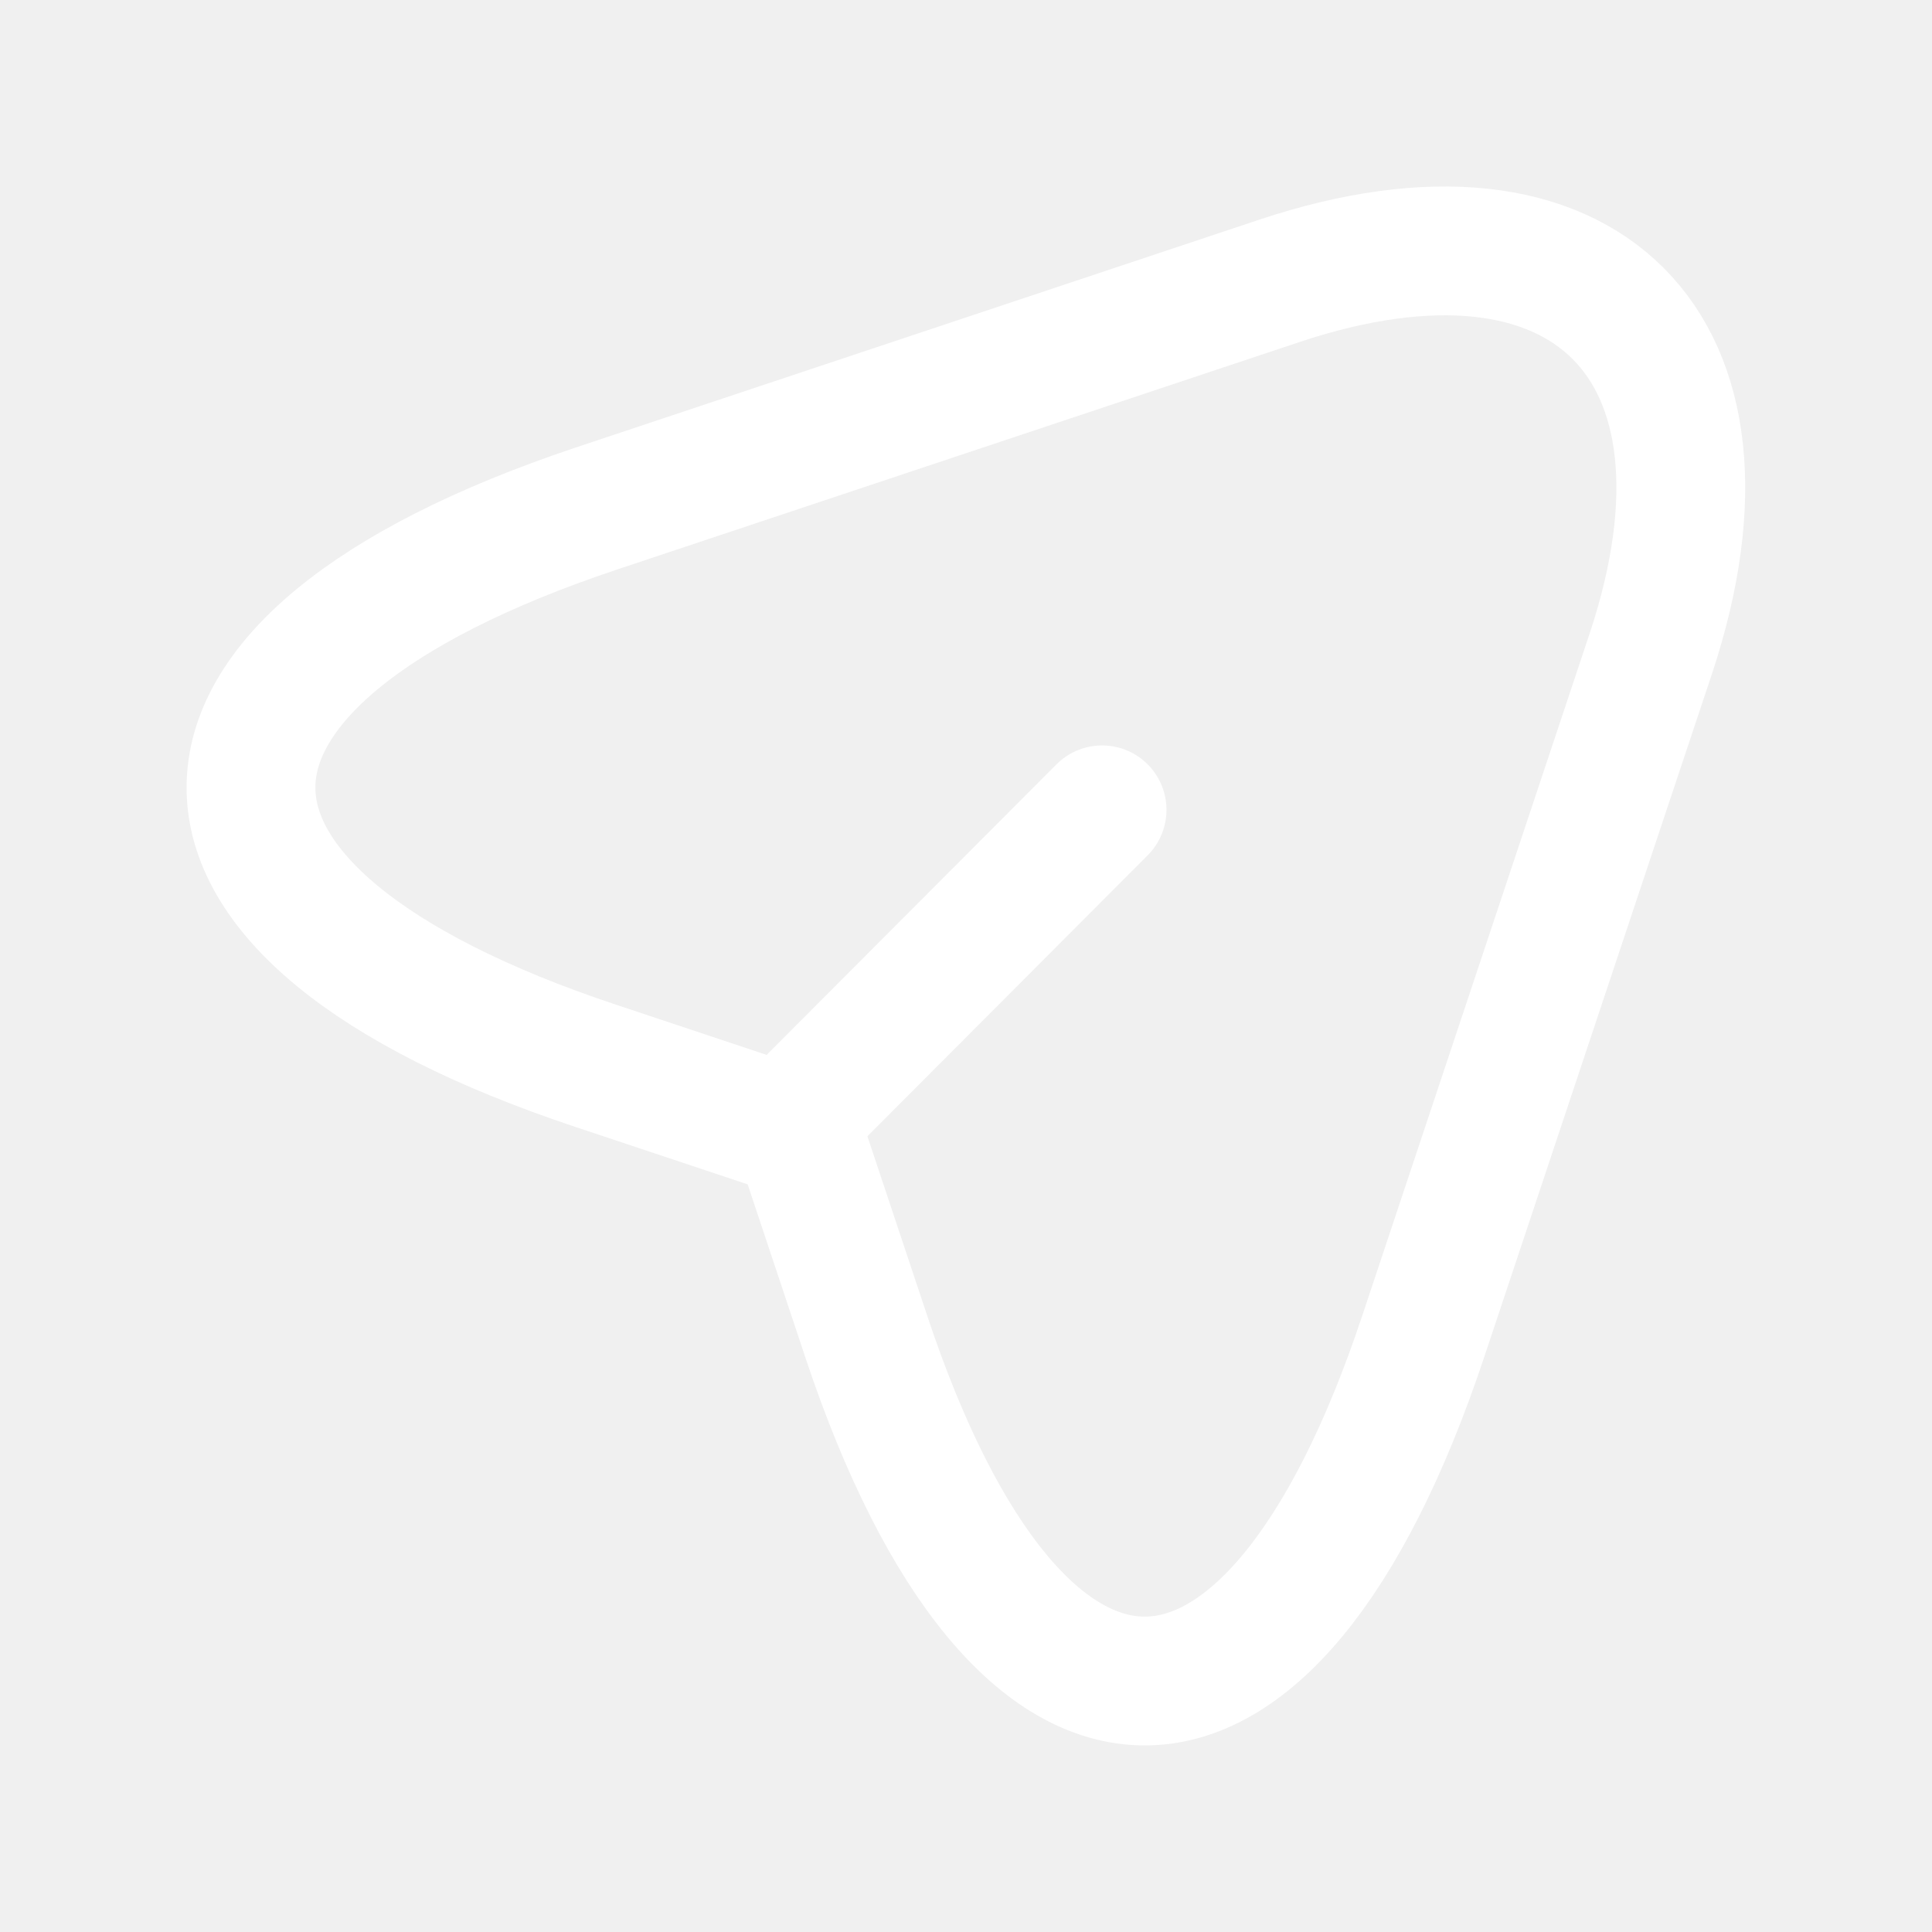
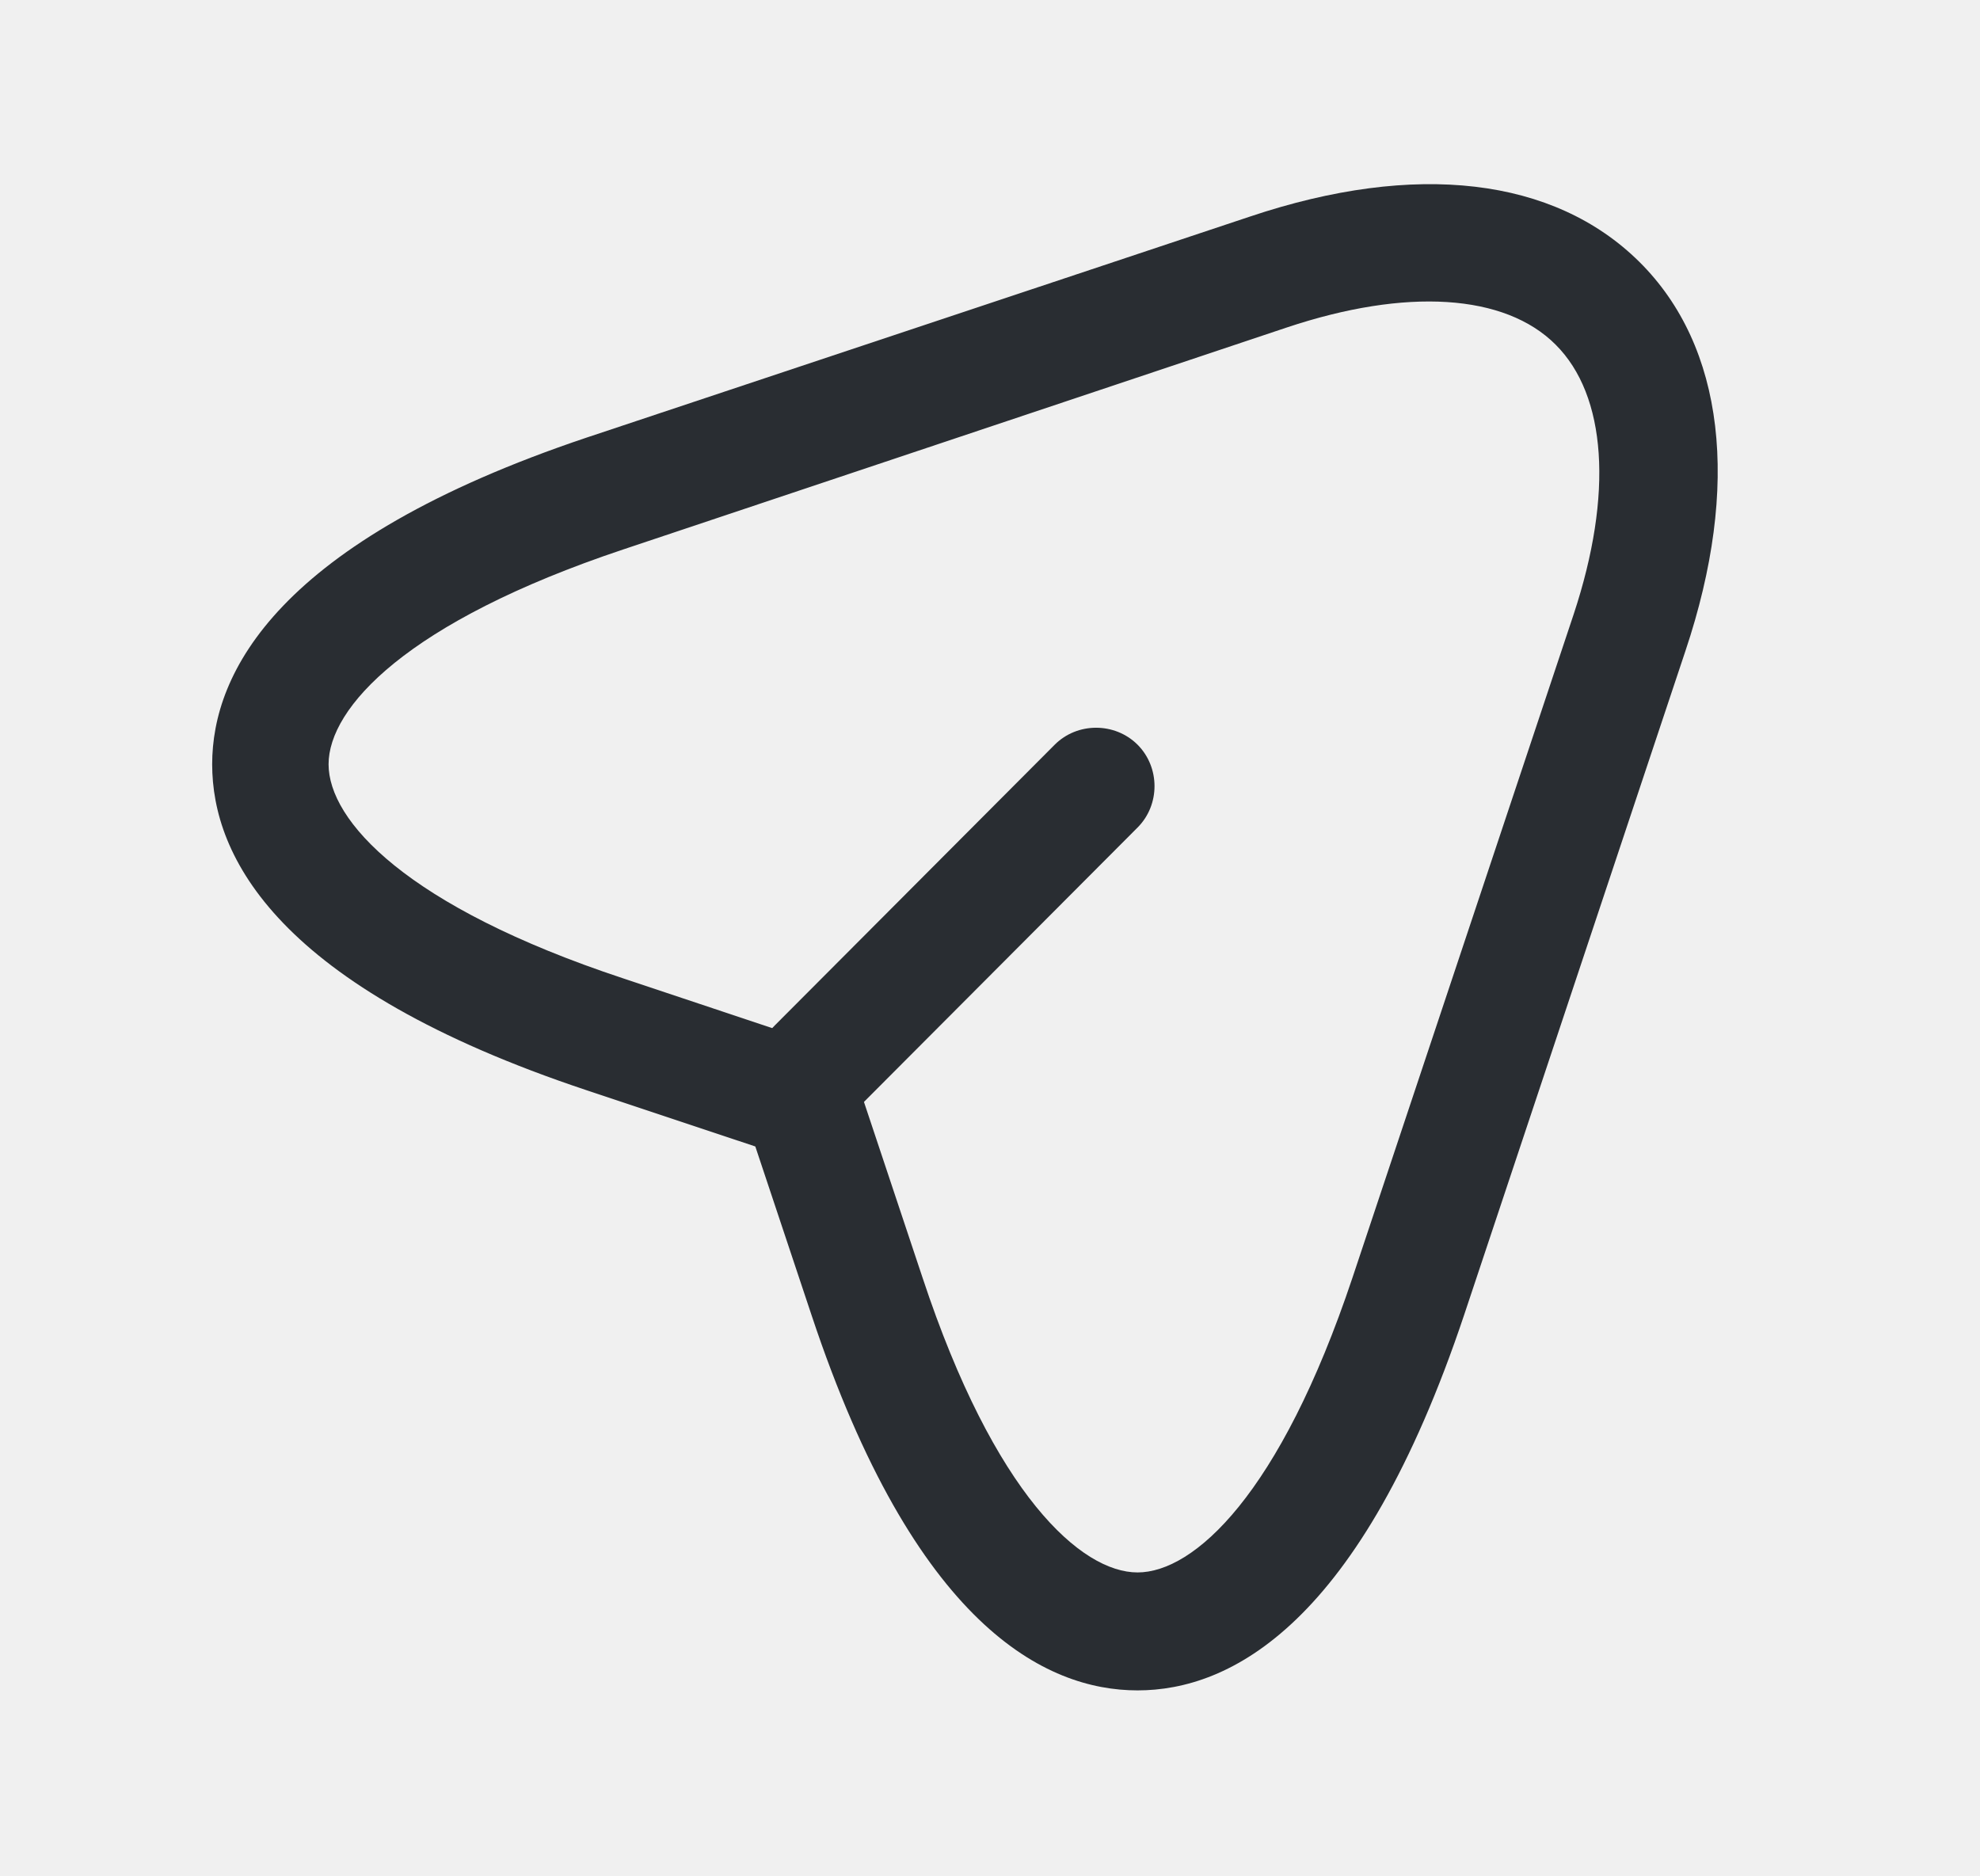
- <svg xmlns="http://www.w3.org/2000/svg" width="30" height="30" viewBox="0 0 30 30" fill="none">
-   <path d="M9.25 7.9L19.863 4.362C24.625 2.775 27.213 5.375 25.638 10.137L22.1 20.75C19.725 27.887 15.825 27.887 13.45 20.75L12.4 17.6L9.25 16.55C2.113 14.175 2.113 10.287 9.25 7.9Z" stroke="white" stroke-width="2" stroke-linecap="round" stroke-linejoin="round" />
-   <path d="M12.637 17.062L17.113 12.575" stroke="white" stroke-width="2" stroke-linecap="round" stroke-linejoin="round" />
+ <svg xmlns="http://www.w3.org/2000/svg" width="19" height="18" viewBox="0 0 19 18" fill="none">
+   <path d="M10.916 16.223C10.031 16.223 8.778 15.601 7.788 12.623L7.248 11.003L5.628 10.463C2.658 9.473 2.036 8.22 2.036 7.335C2.036 6.458 2.658 5.198 5.628 4.2L11.996 2.078C13.586 1.545 14.913 1.703 15.731 2.513C16.548 3.323 16.706 4.658 16.173 6.248L14.051 12.616C13.053 15.601 11.801 16.223 10.916 16.223ZM5.981 5.273C3.896 5.97 3.153 6.795 3.153 7.335C3.153 7.875 3.896 8.7 5.981 9.39L7.871 10.021C8.036 10.073 8.171 10.208 8.223 10.373L8.853 12.263C9.543 14.348 10.376 15.091 10.916 15.091C11.456 15.091 12.281 14.348 12.978 12.263L15.101 5.895C15.483 4.74 15.416 3.795 14.928 3.308C14.441 2.82 13.496 2.76 12.348 3.143L5.981 5.273Z" fill="#292D32" />
+   <path d="M7.833 10.8C7.691 10.8 7.548 10.748 7.436 10.635C7.218 10.418 7.218 10.057 7.436 9.84L10.121 7.147C10.338 6.93 10.698 6.93 10.916 7.147C11.133 7.365 11.133 7.725 10.916 7.942L8.231 10.635C8.126 10.748 7.976 10.8 7.833 10.8Z" fill="#292D32" />
</svg>
